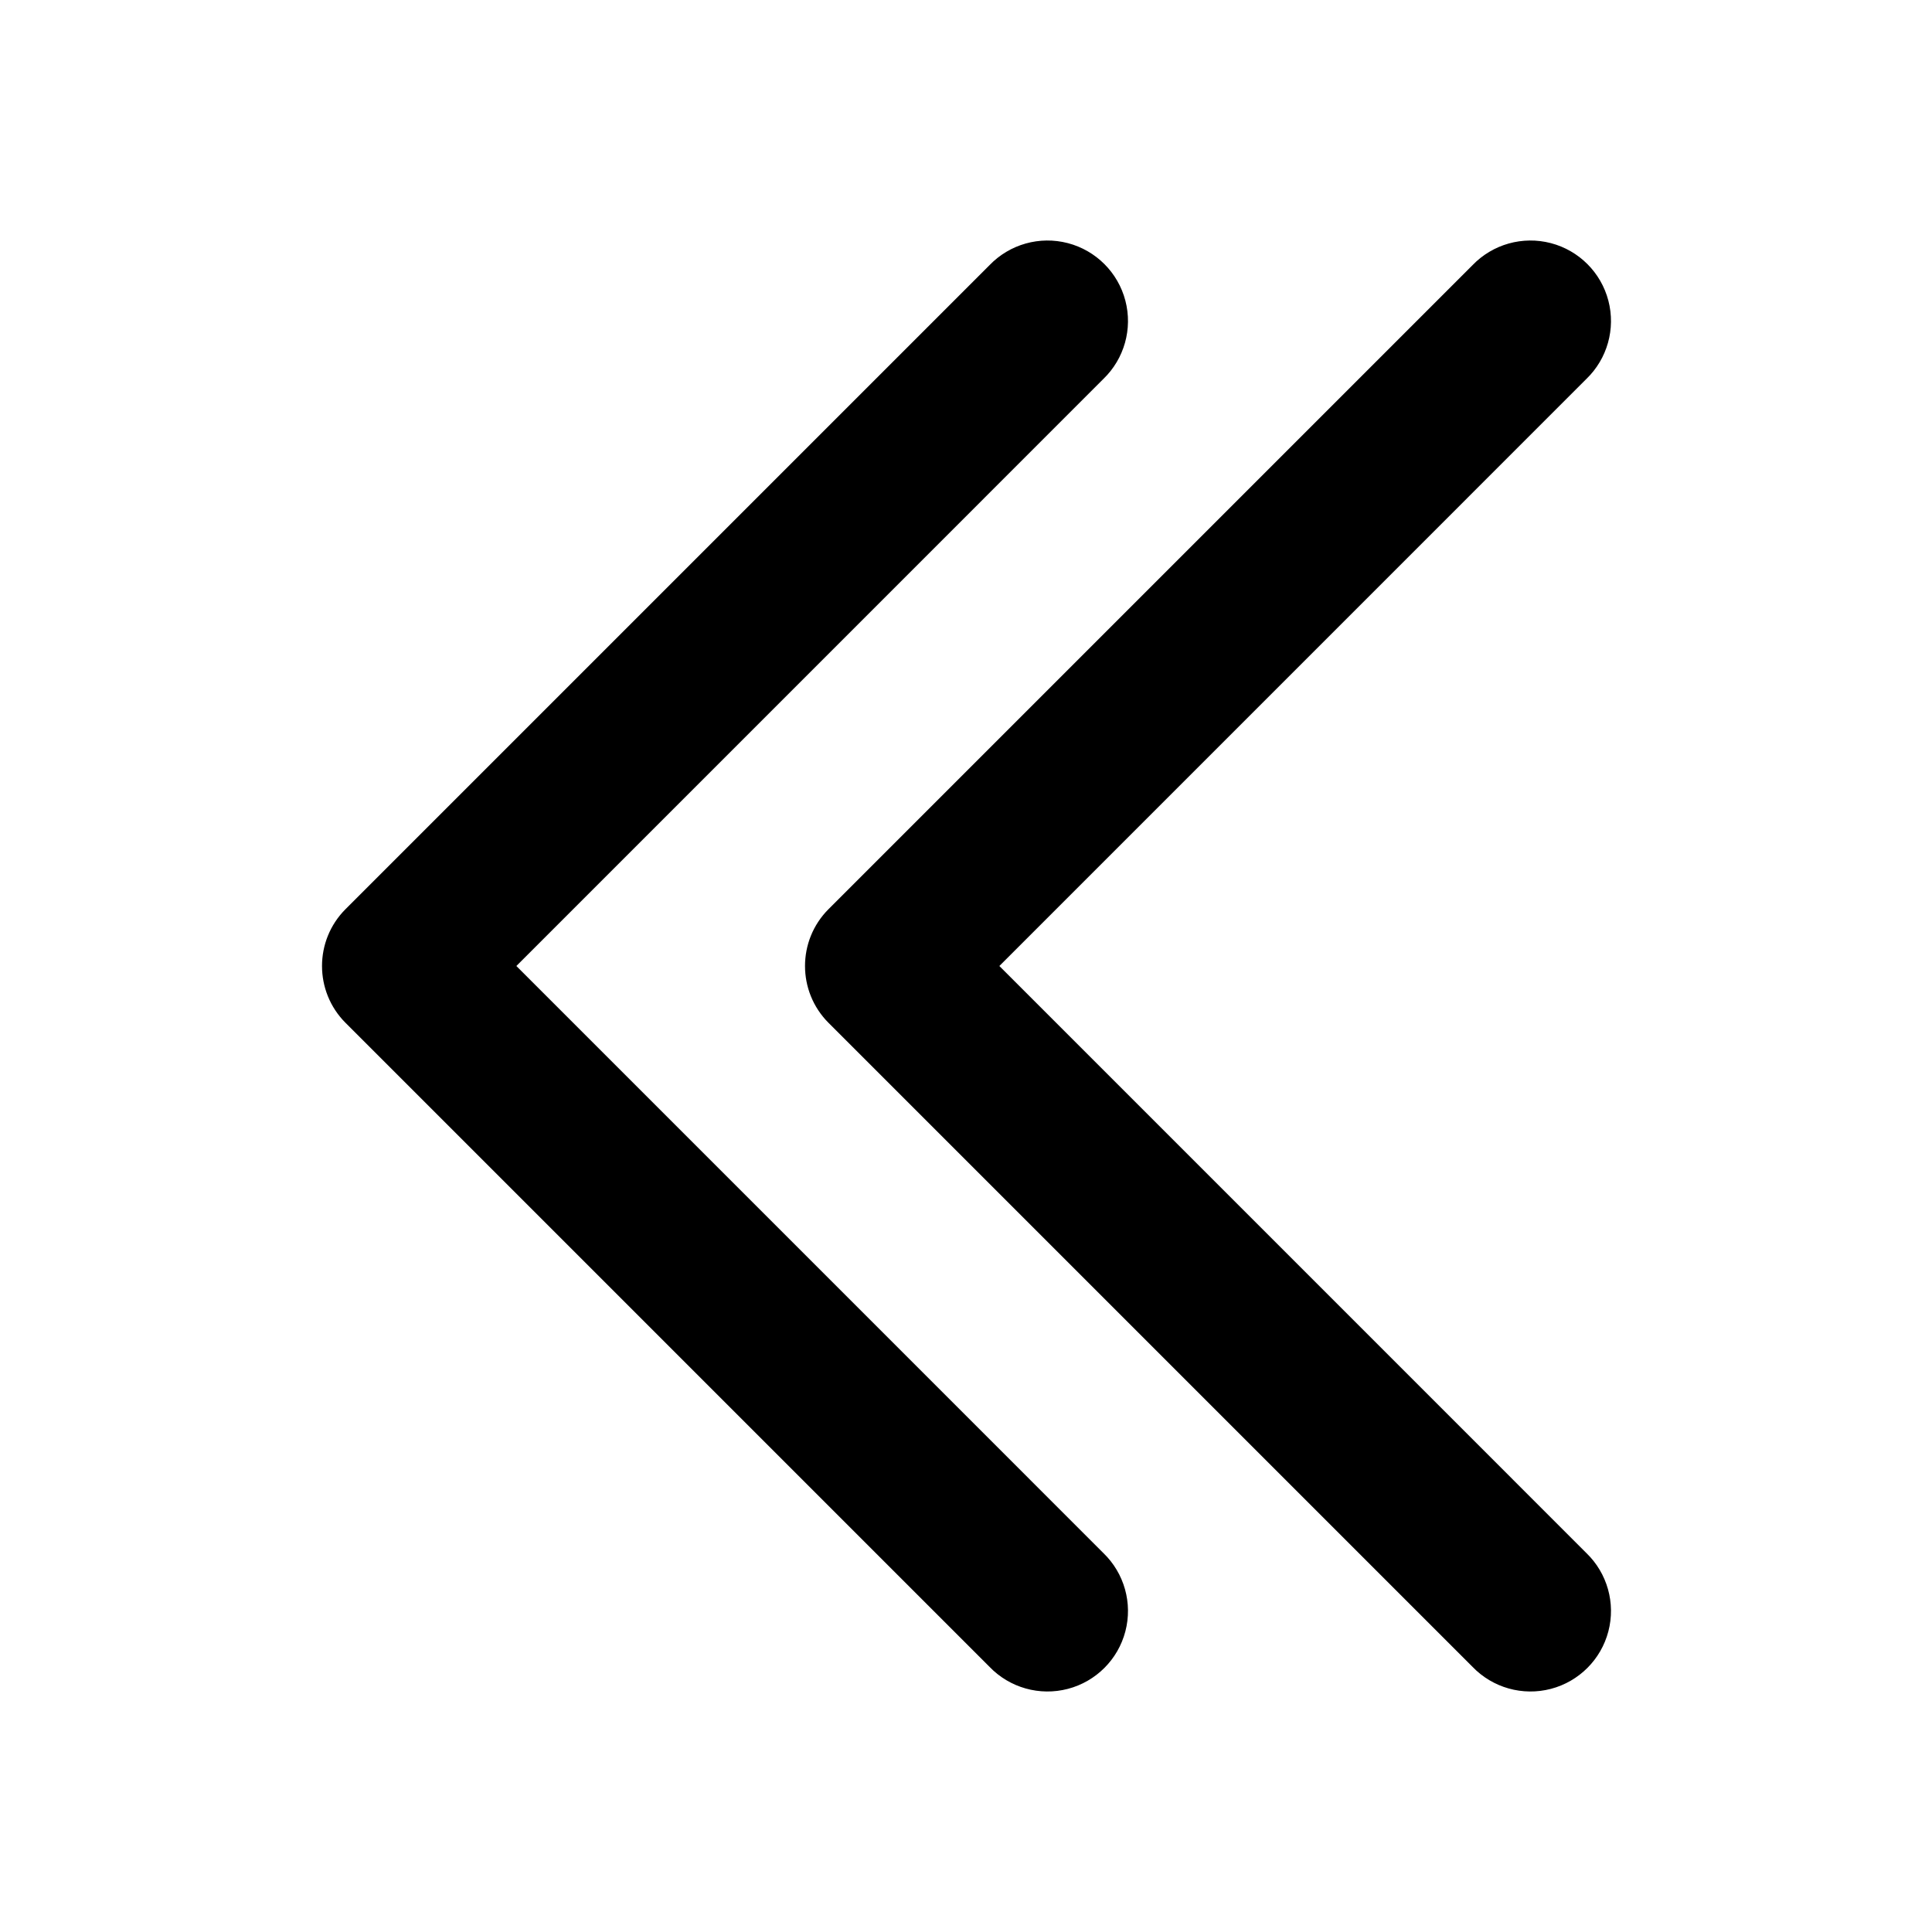
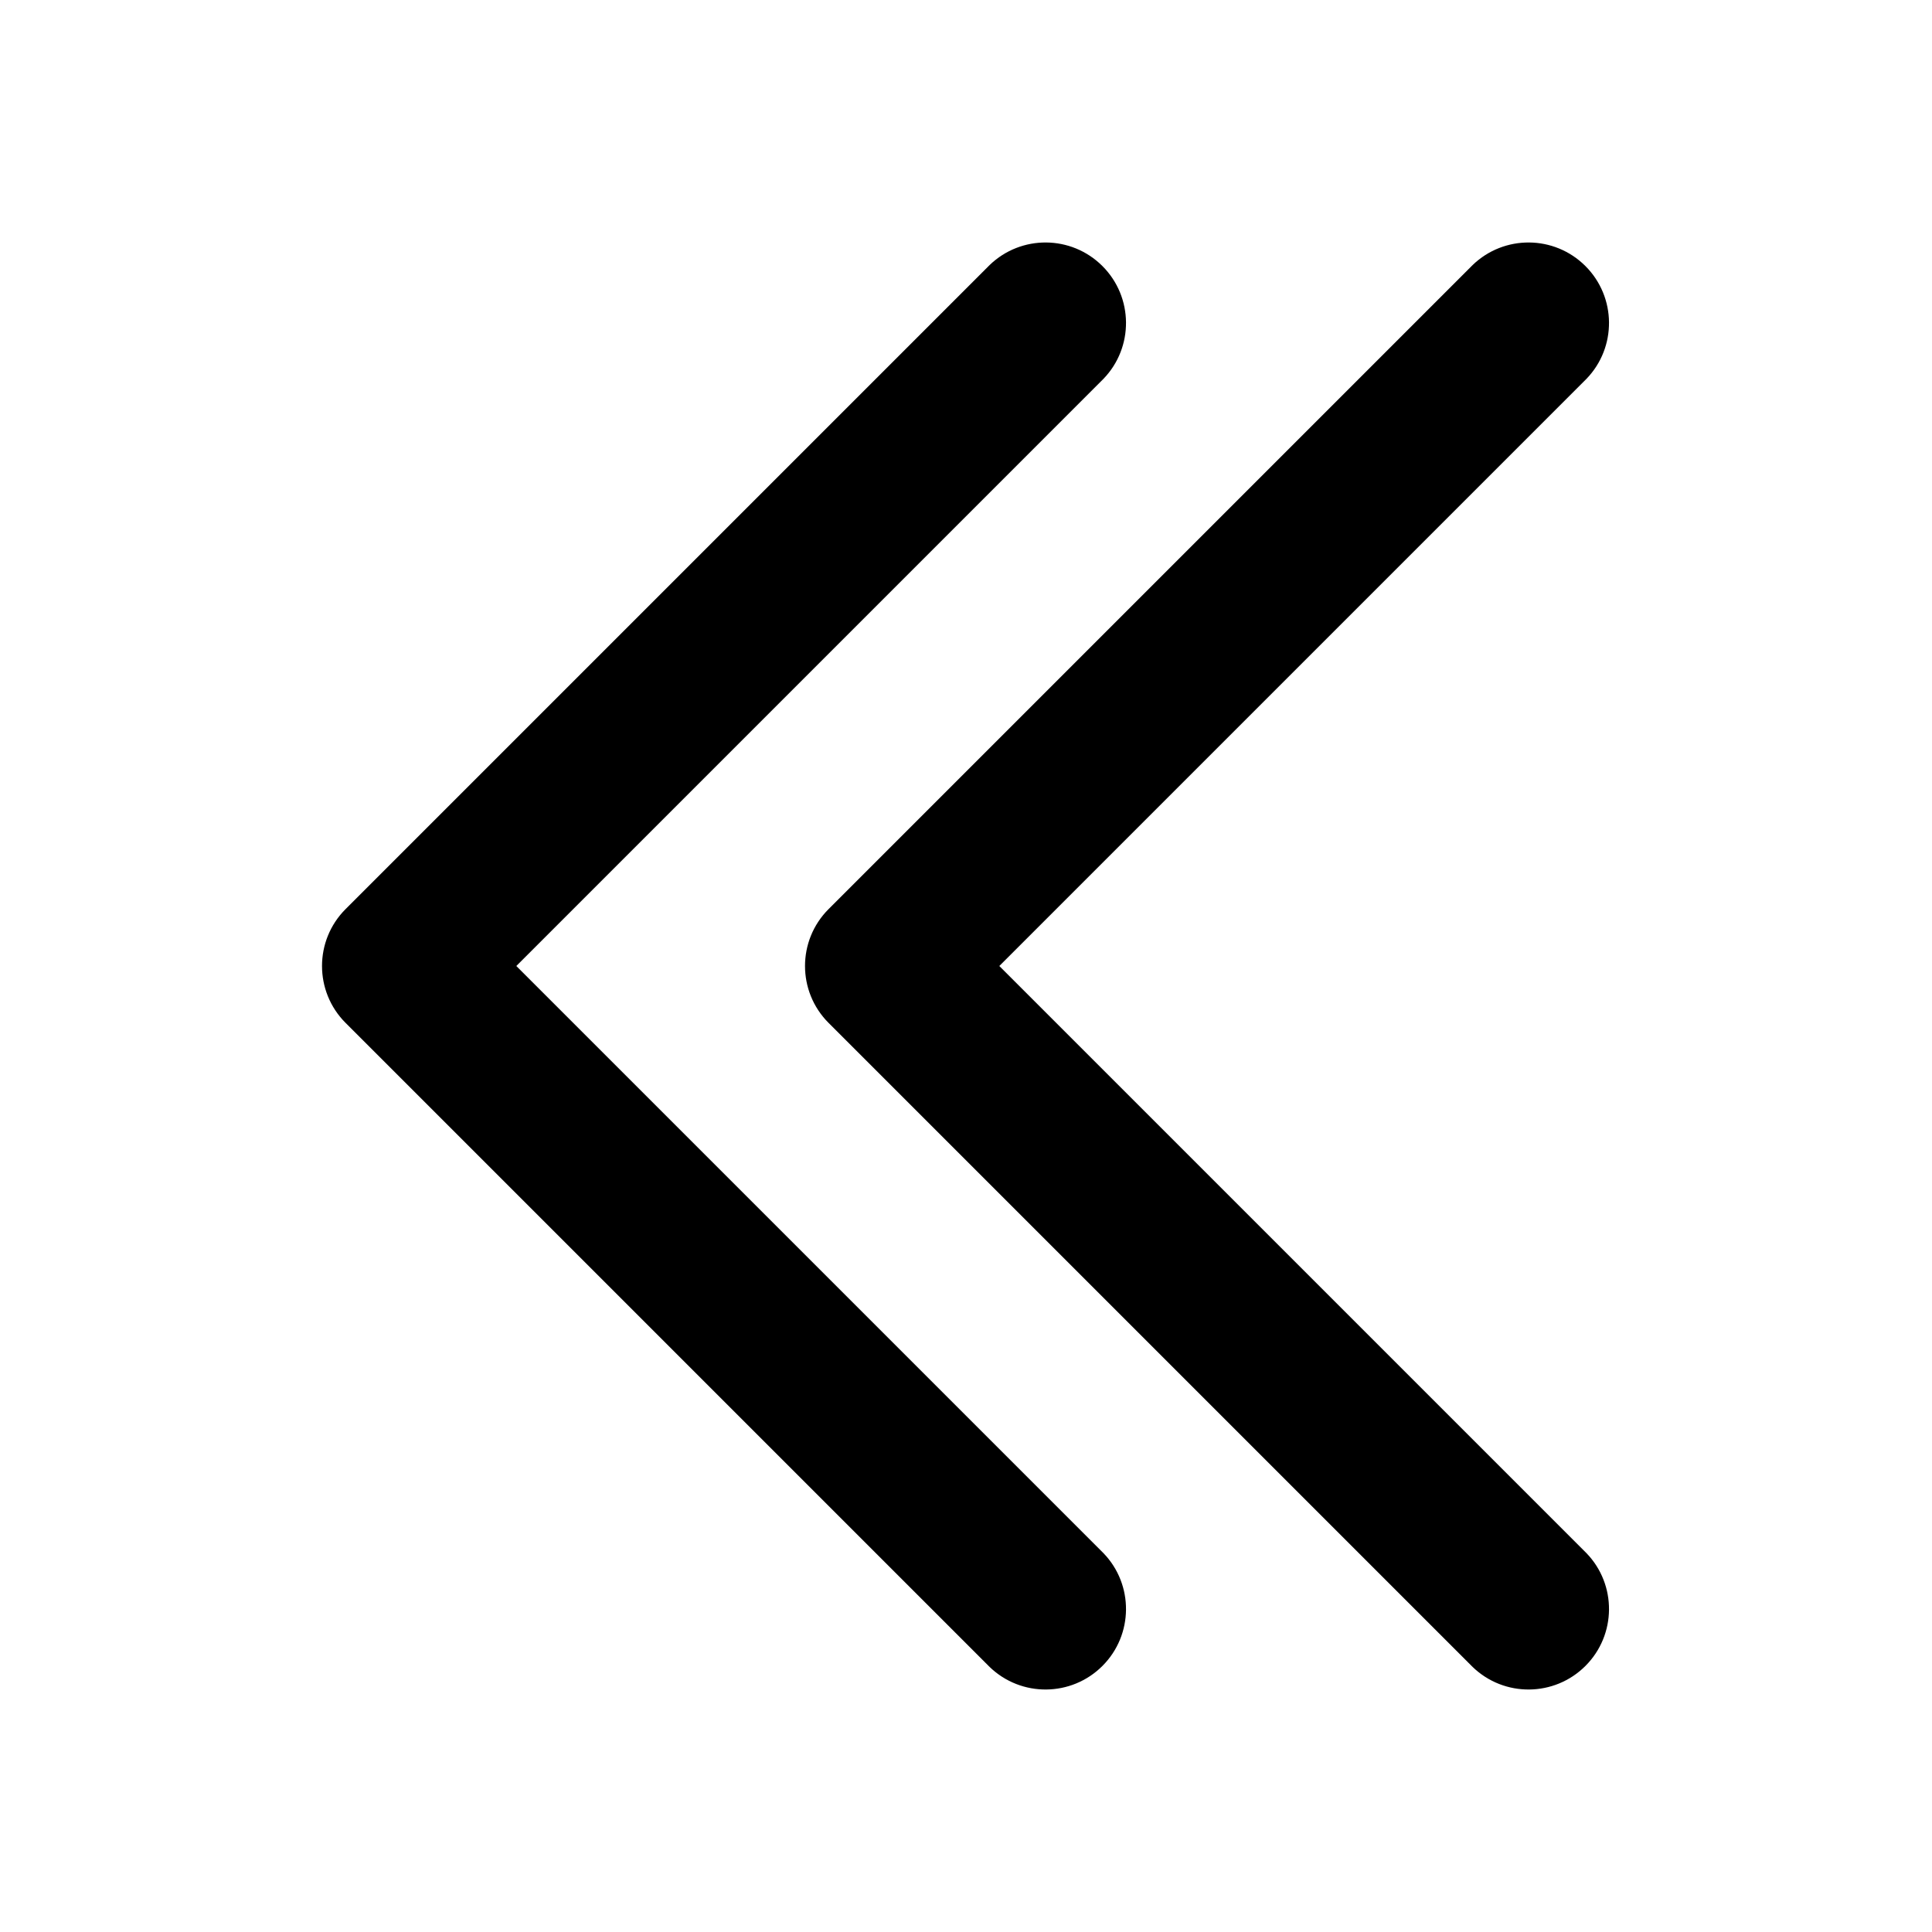
- <svg xmlns="http://www.w3.org/2000/svg" width="48" height="48" viewBox="0 0 48 48">
-   <path d="m8.586 22.586 16-16a2 2 0 1 1 2.828 2.828L12.829 24l14.585 14.586a2 2 0 1 1-2.828 2.828l-16-16a2 2 0 0 1 0-2.828Z" />
-   <path d="m20.586 22.586 16-16a2 2 0 1 1 2.828 2.828L24.829 24l14.585 14.586a2 2 0 1 1-2.828 2.828l-16-16a2 2 0 0 1 0-2.828Z" />
+ <svg width="24" height="24" viewBox="0 0 24 24">
+   <path d="M19.707 4.707a1 1 0 0 0-1.414-1.414l-8 8a1 1 0 0 0 0 1.414l8 8a1 1 0 0 0 1.414-1.414L12.414 12l7.293-7.293Z" />
+   <path d="M13.707 4.707a1 1 0 0 0-1.414-1.414l-8 8a1 1 0 0 0 0 1.414l8 8a1 1 0 0 0 1.414-1.414L6.414 12l7.293-7.293Z" />
</svg>
